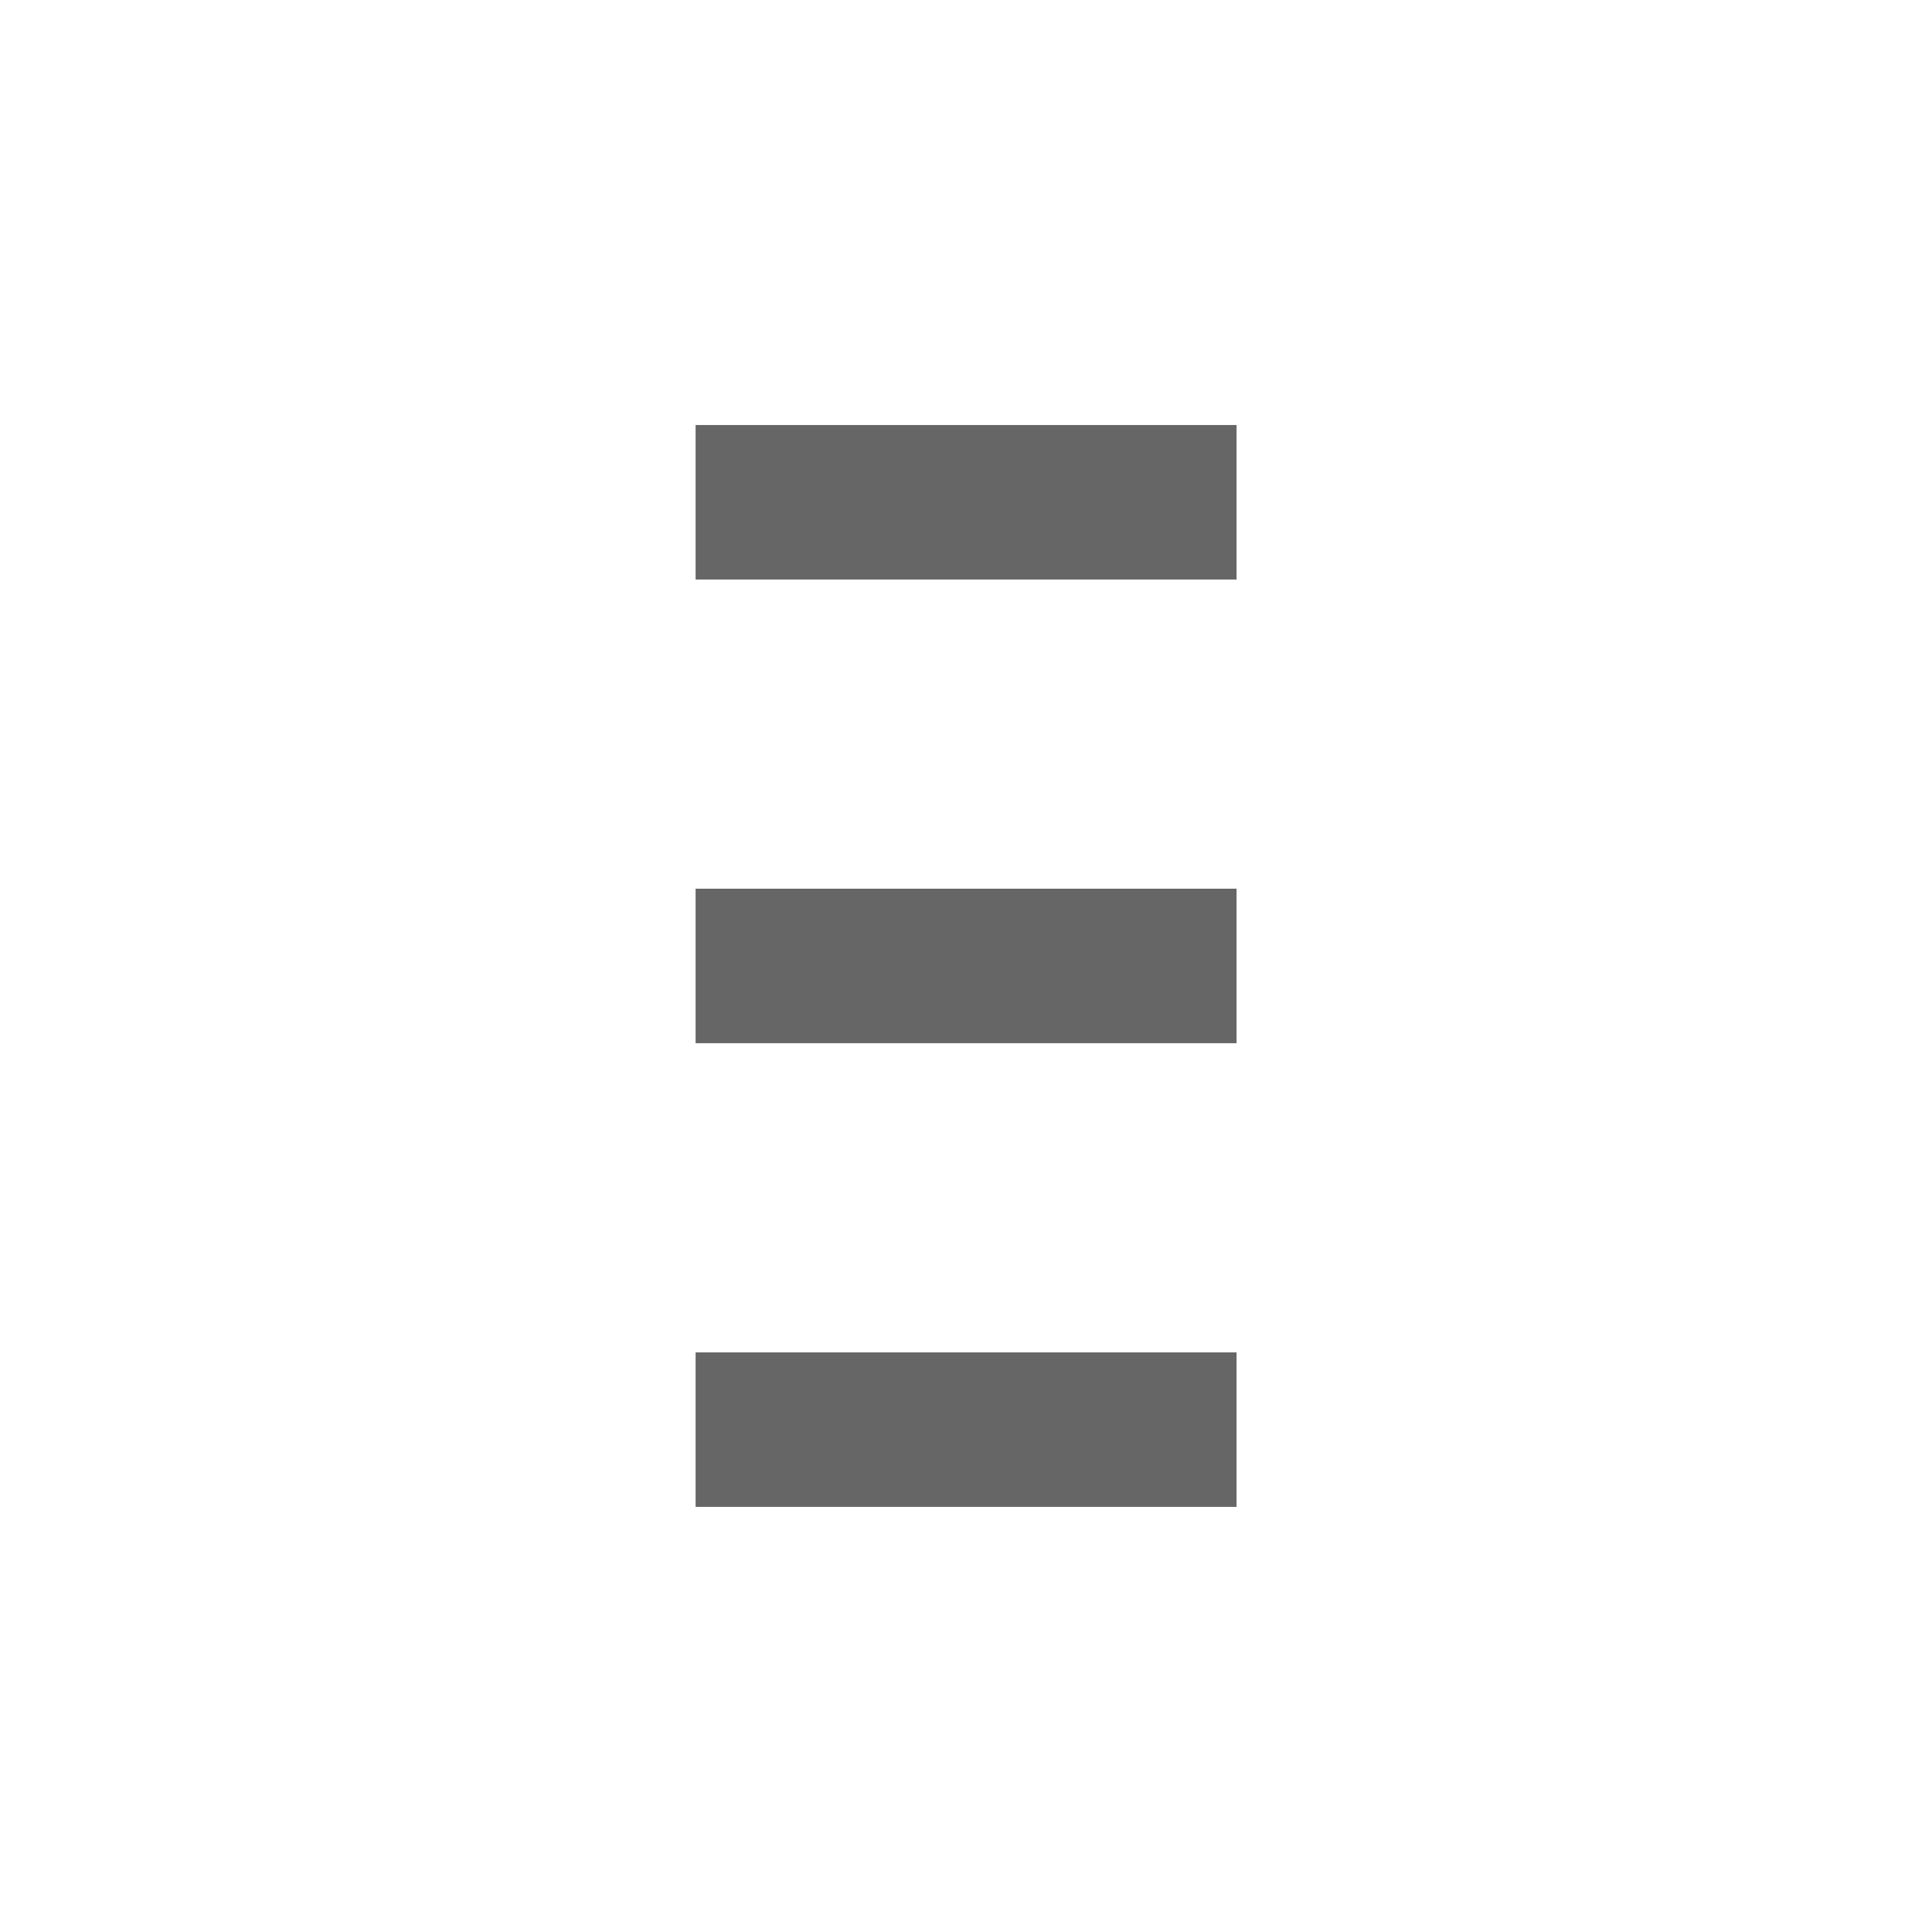
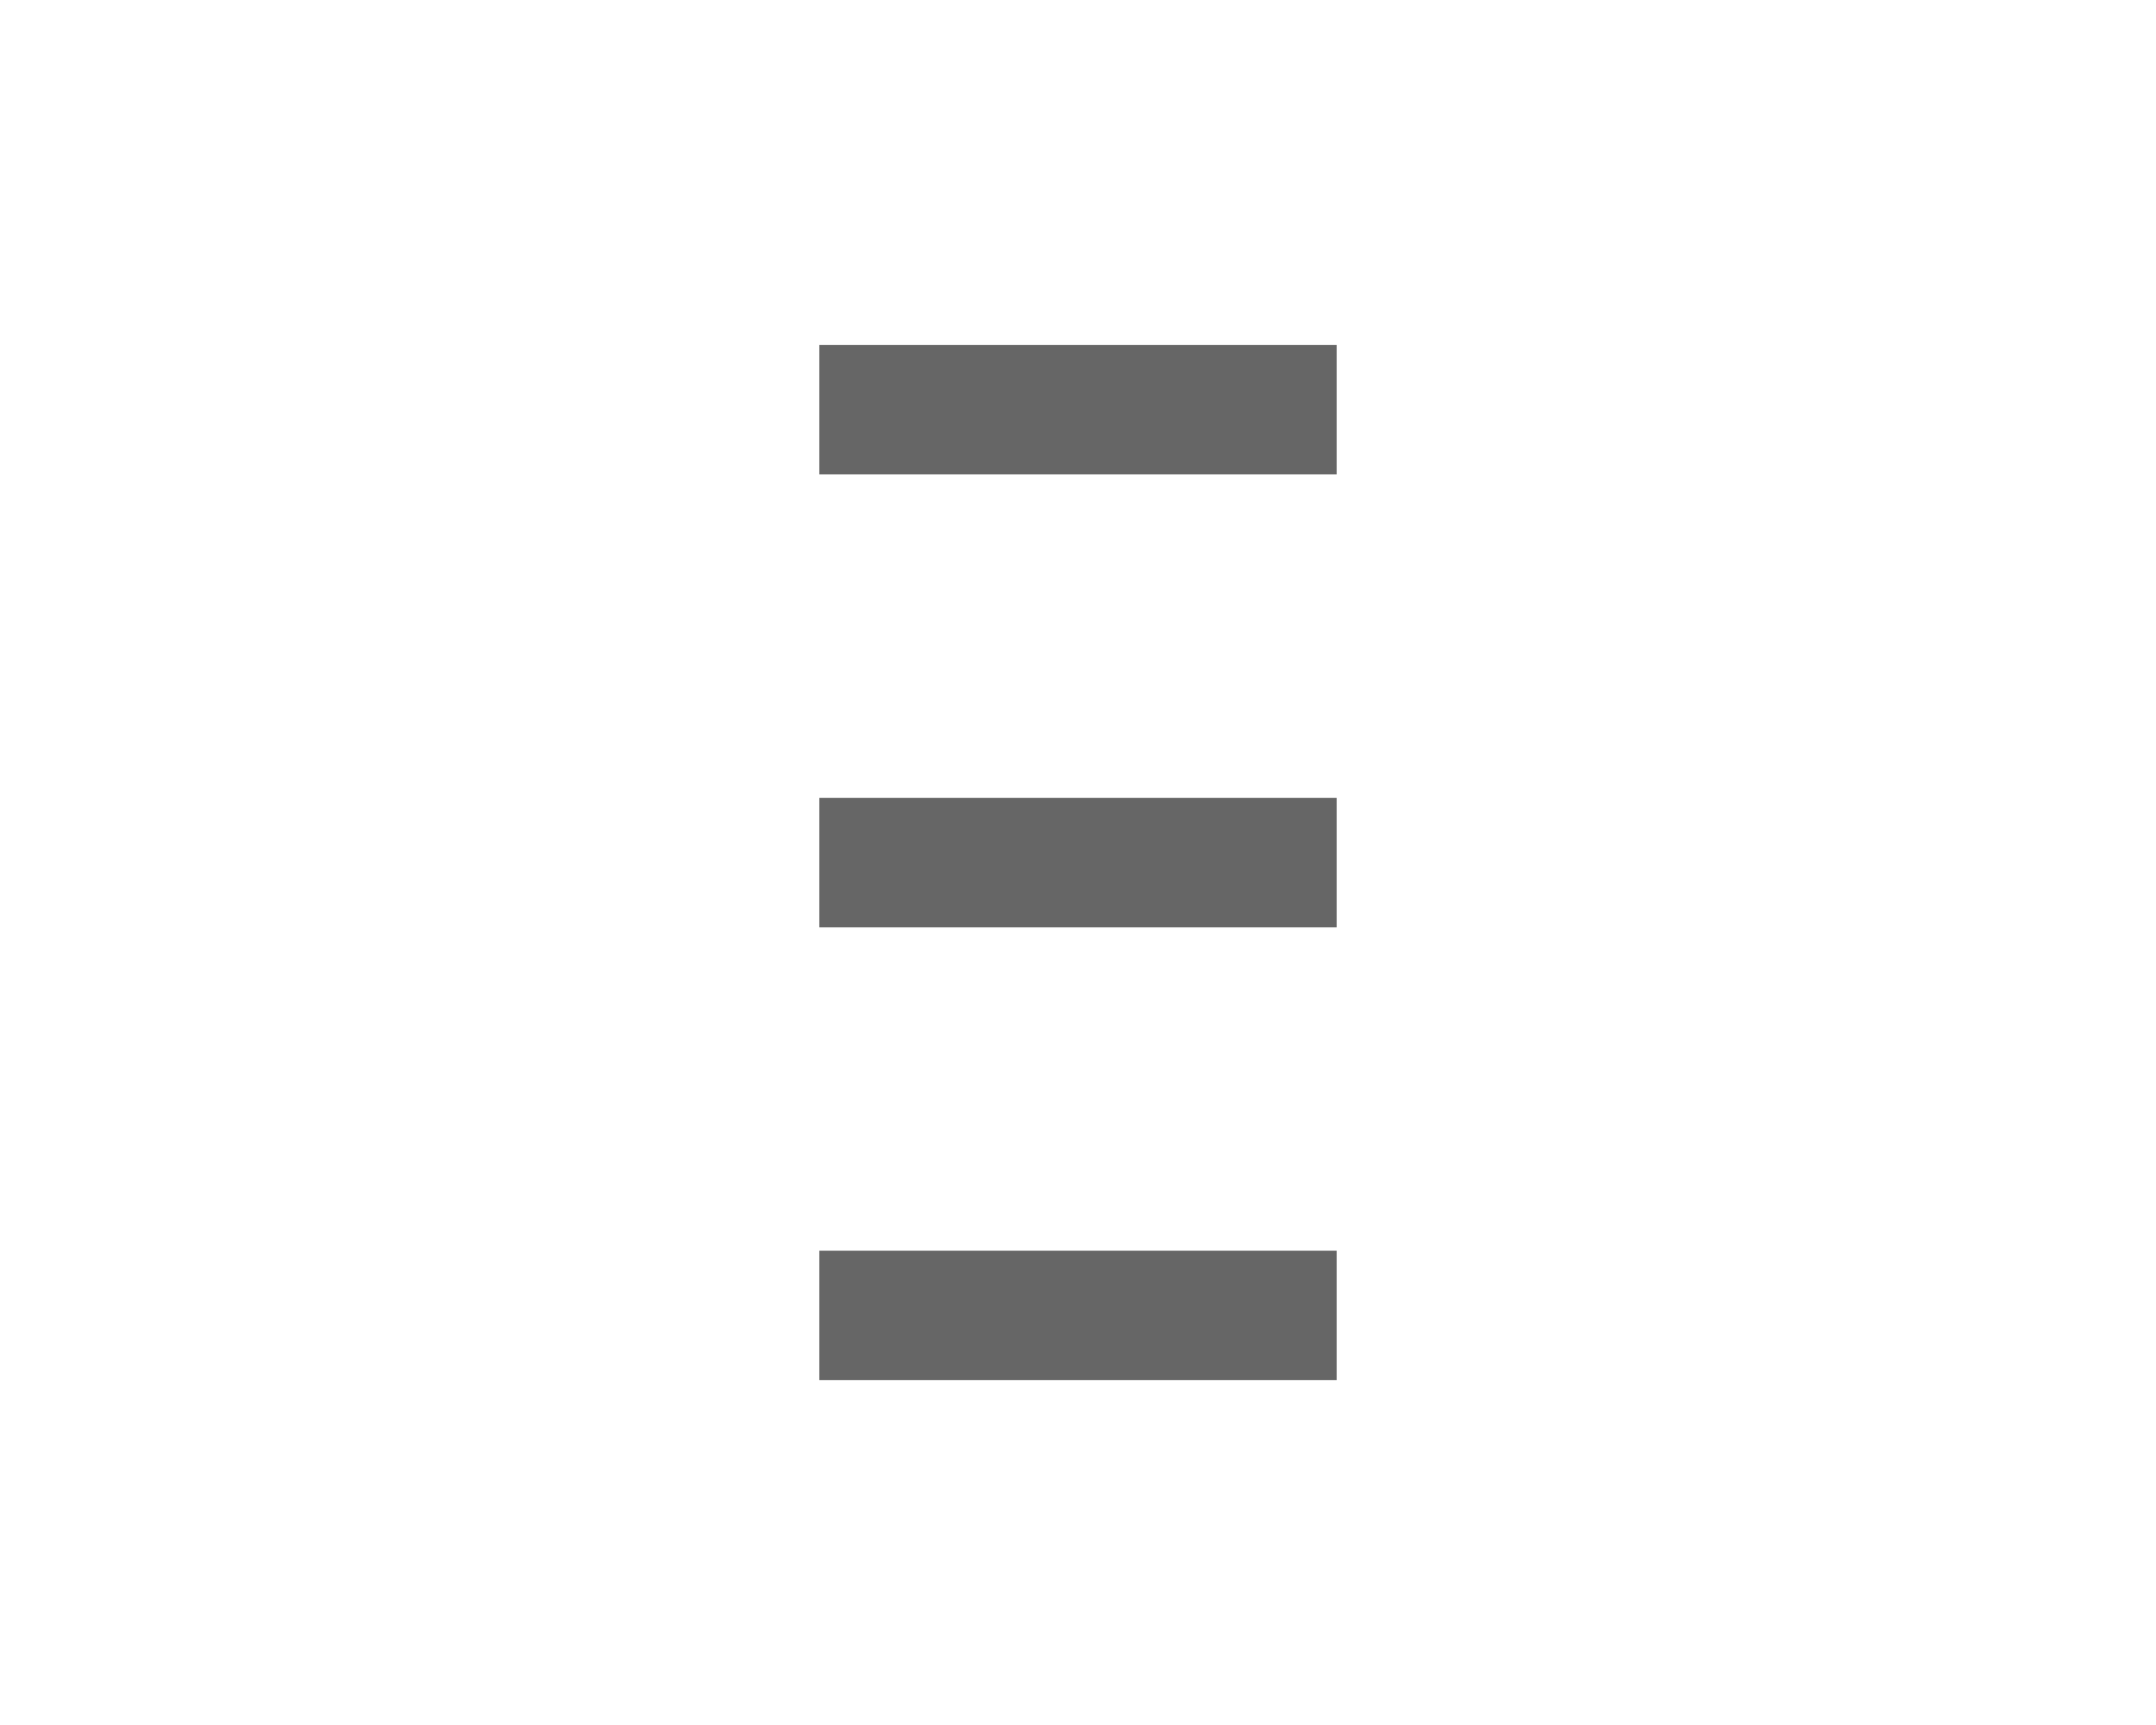
- <svg xmlns="http://www.w3.org/2000/svg" width="50" height="50" viewBox="0 0 13.229 13.229" version="1.1" id="svg8">
+ <svg xmlns="http://www.w3.org/2000/svg" width="50" height="40" viewBox="0 0 13.229 10.583" version="1.1" id="svg8">
  <defs id="defs2" />
  <g id="layer1" transform="translate(0,-283.7708)">
-     <rect style="fill:#666666;stroke-width:6.957" id="rect847" width="3.704" height="1.058" x="4.763" y="286.681" />
-     <rect style="fill:#666666;stroke-width:6.957" id="rect847-3" width="3.704" height="1.058" x="4.763" y="289.856" />
-     <rect style="fill:#666666;stroke-width:6.957" id="rect847-6" width="3.704" height="1.058" x="4.763" y="293.031" />
+     <rect style="fill:#666666;stroke-width:6.957" id="rect847" width="3.175" height="0.794" x="5.027" y="285.887" />
+     <rect style="fill:#666666;stroke-width:6.957" id="rect847-3" width="3.175" height="0.794" x="5.027" y="288.666" />
+     <rect style="fill:#666666;stroke-width:6.957" id="rect847-6" width="3.175" height="0.794" x="5.027" y="291.444" />
  </g>
</svg>
